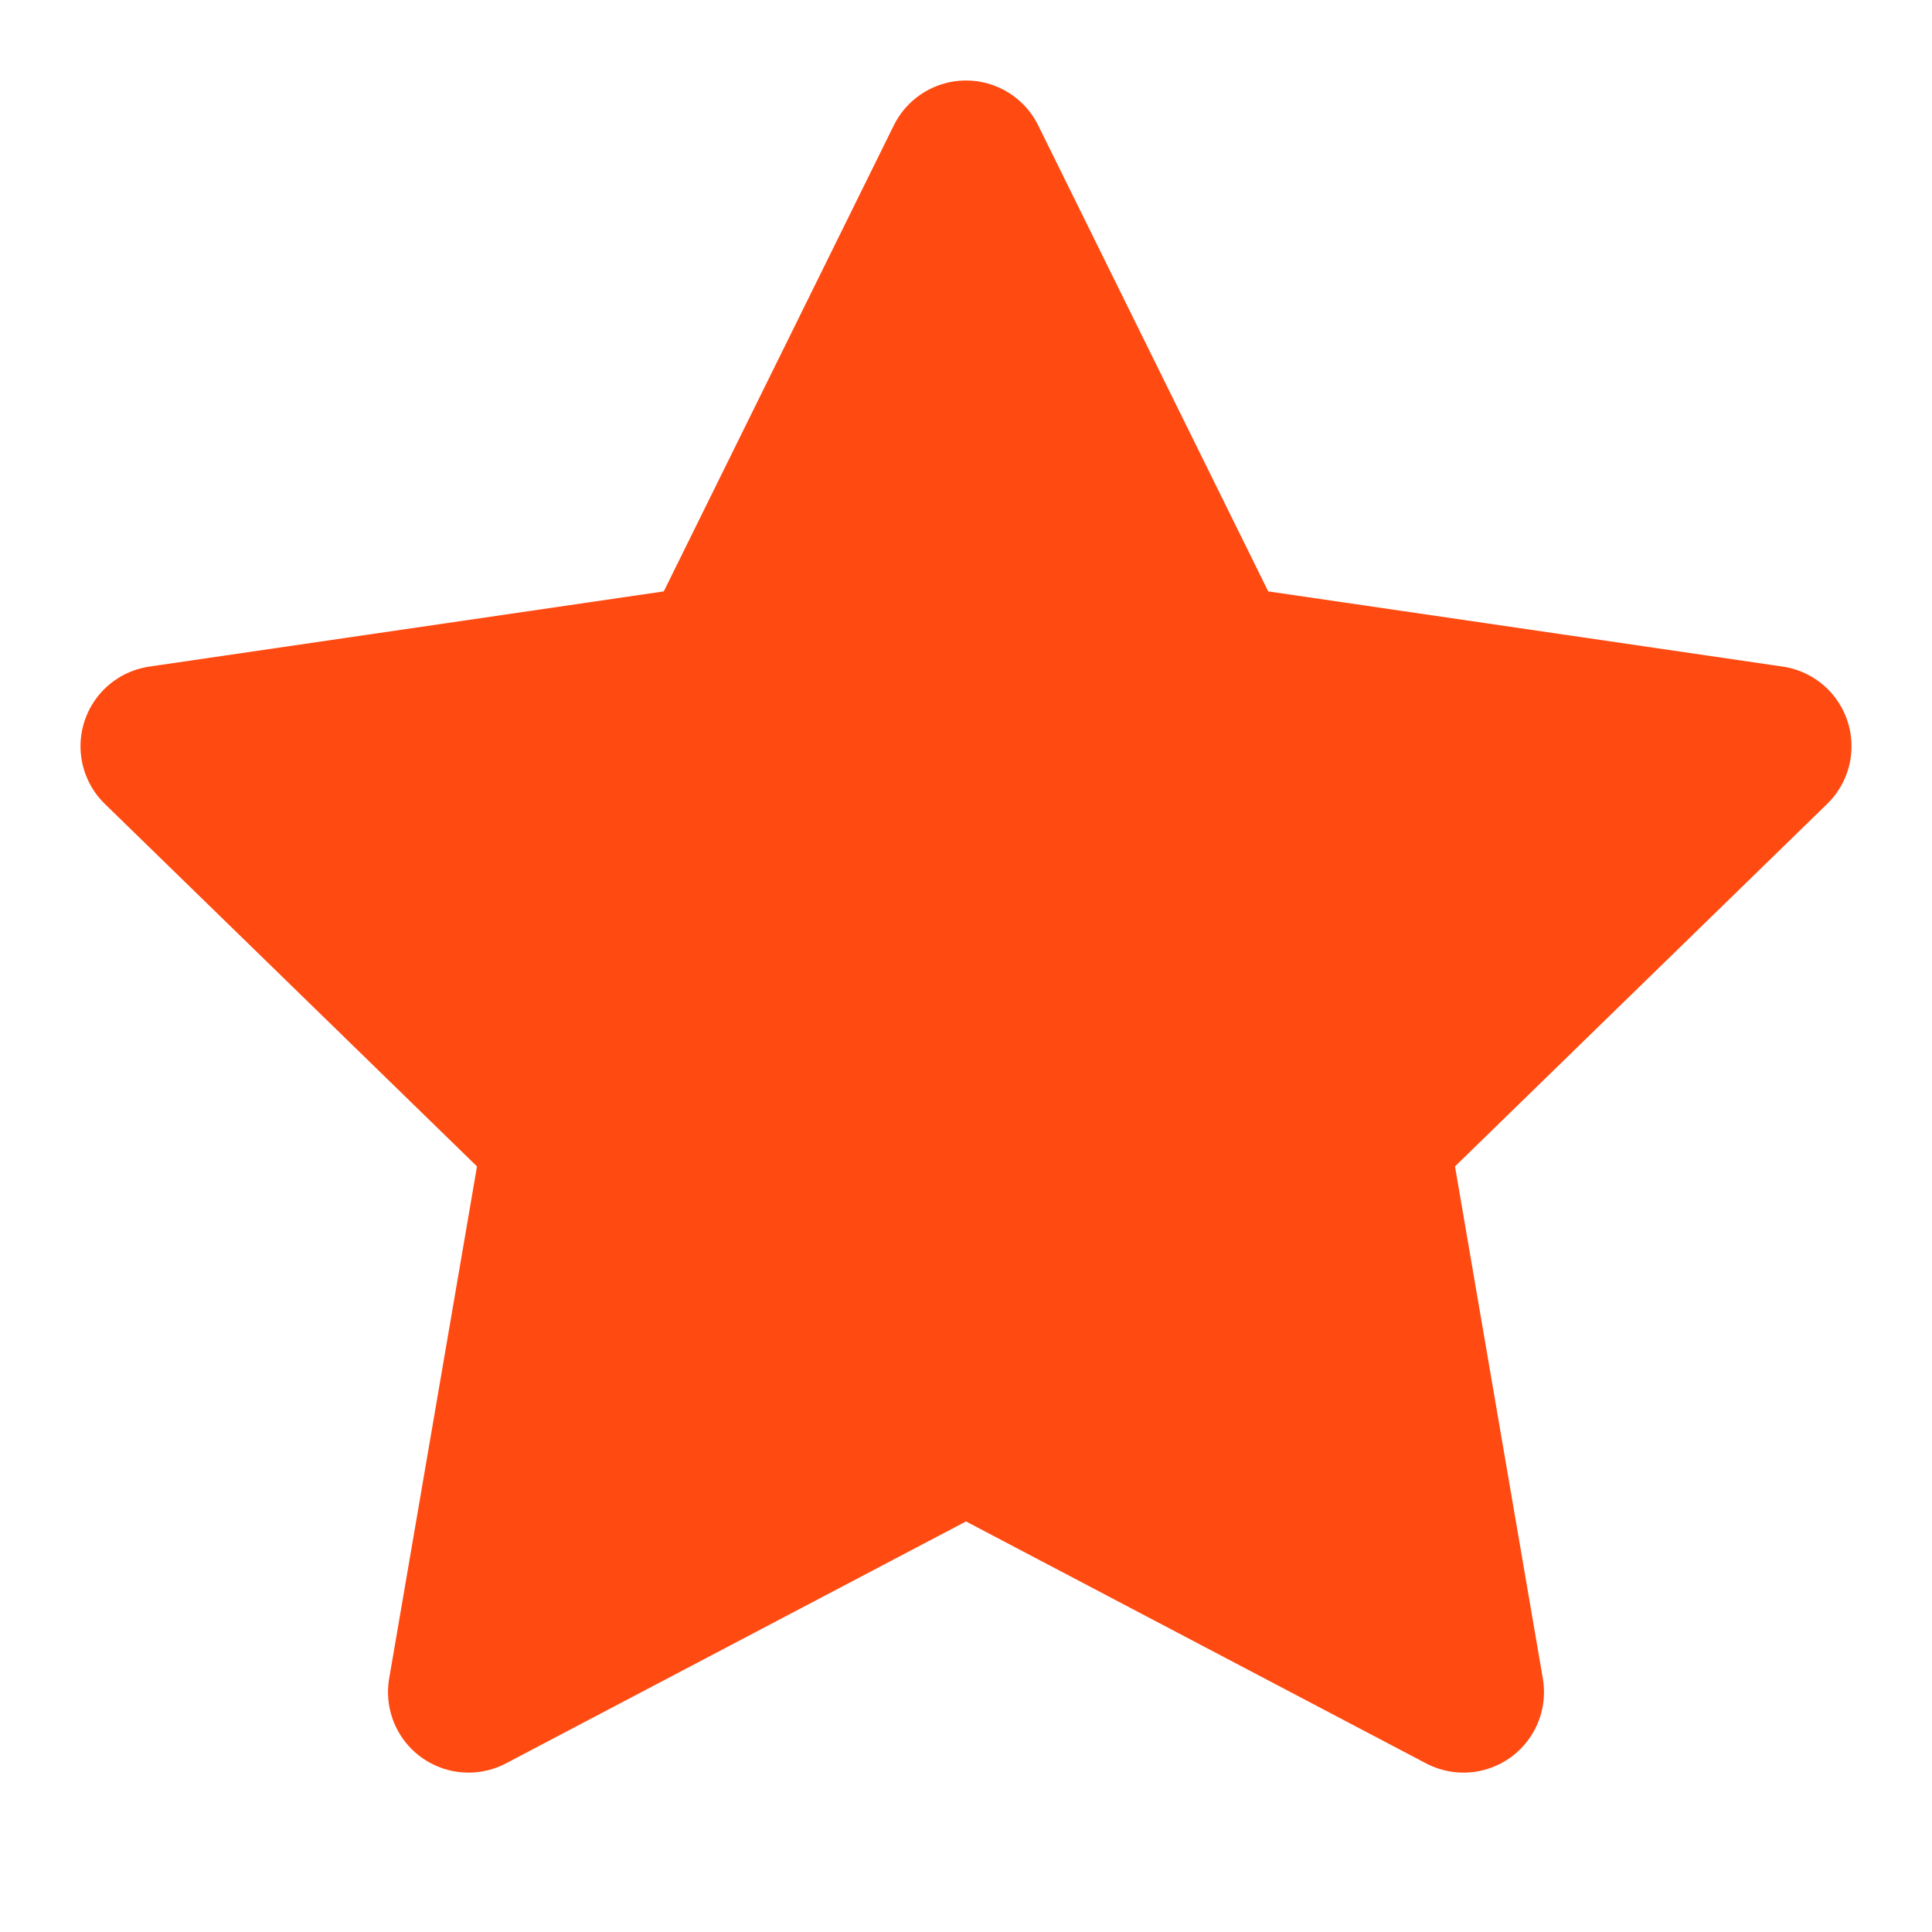
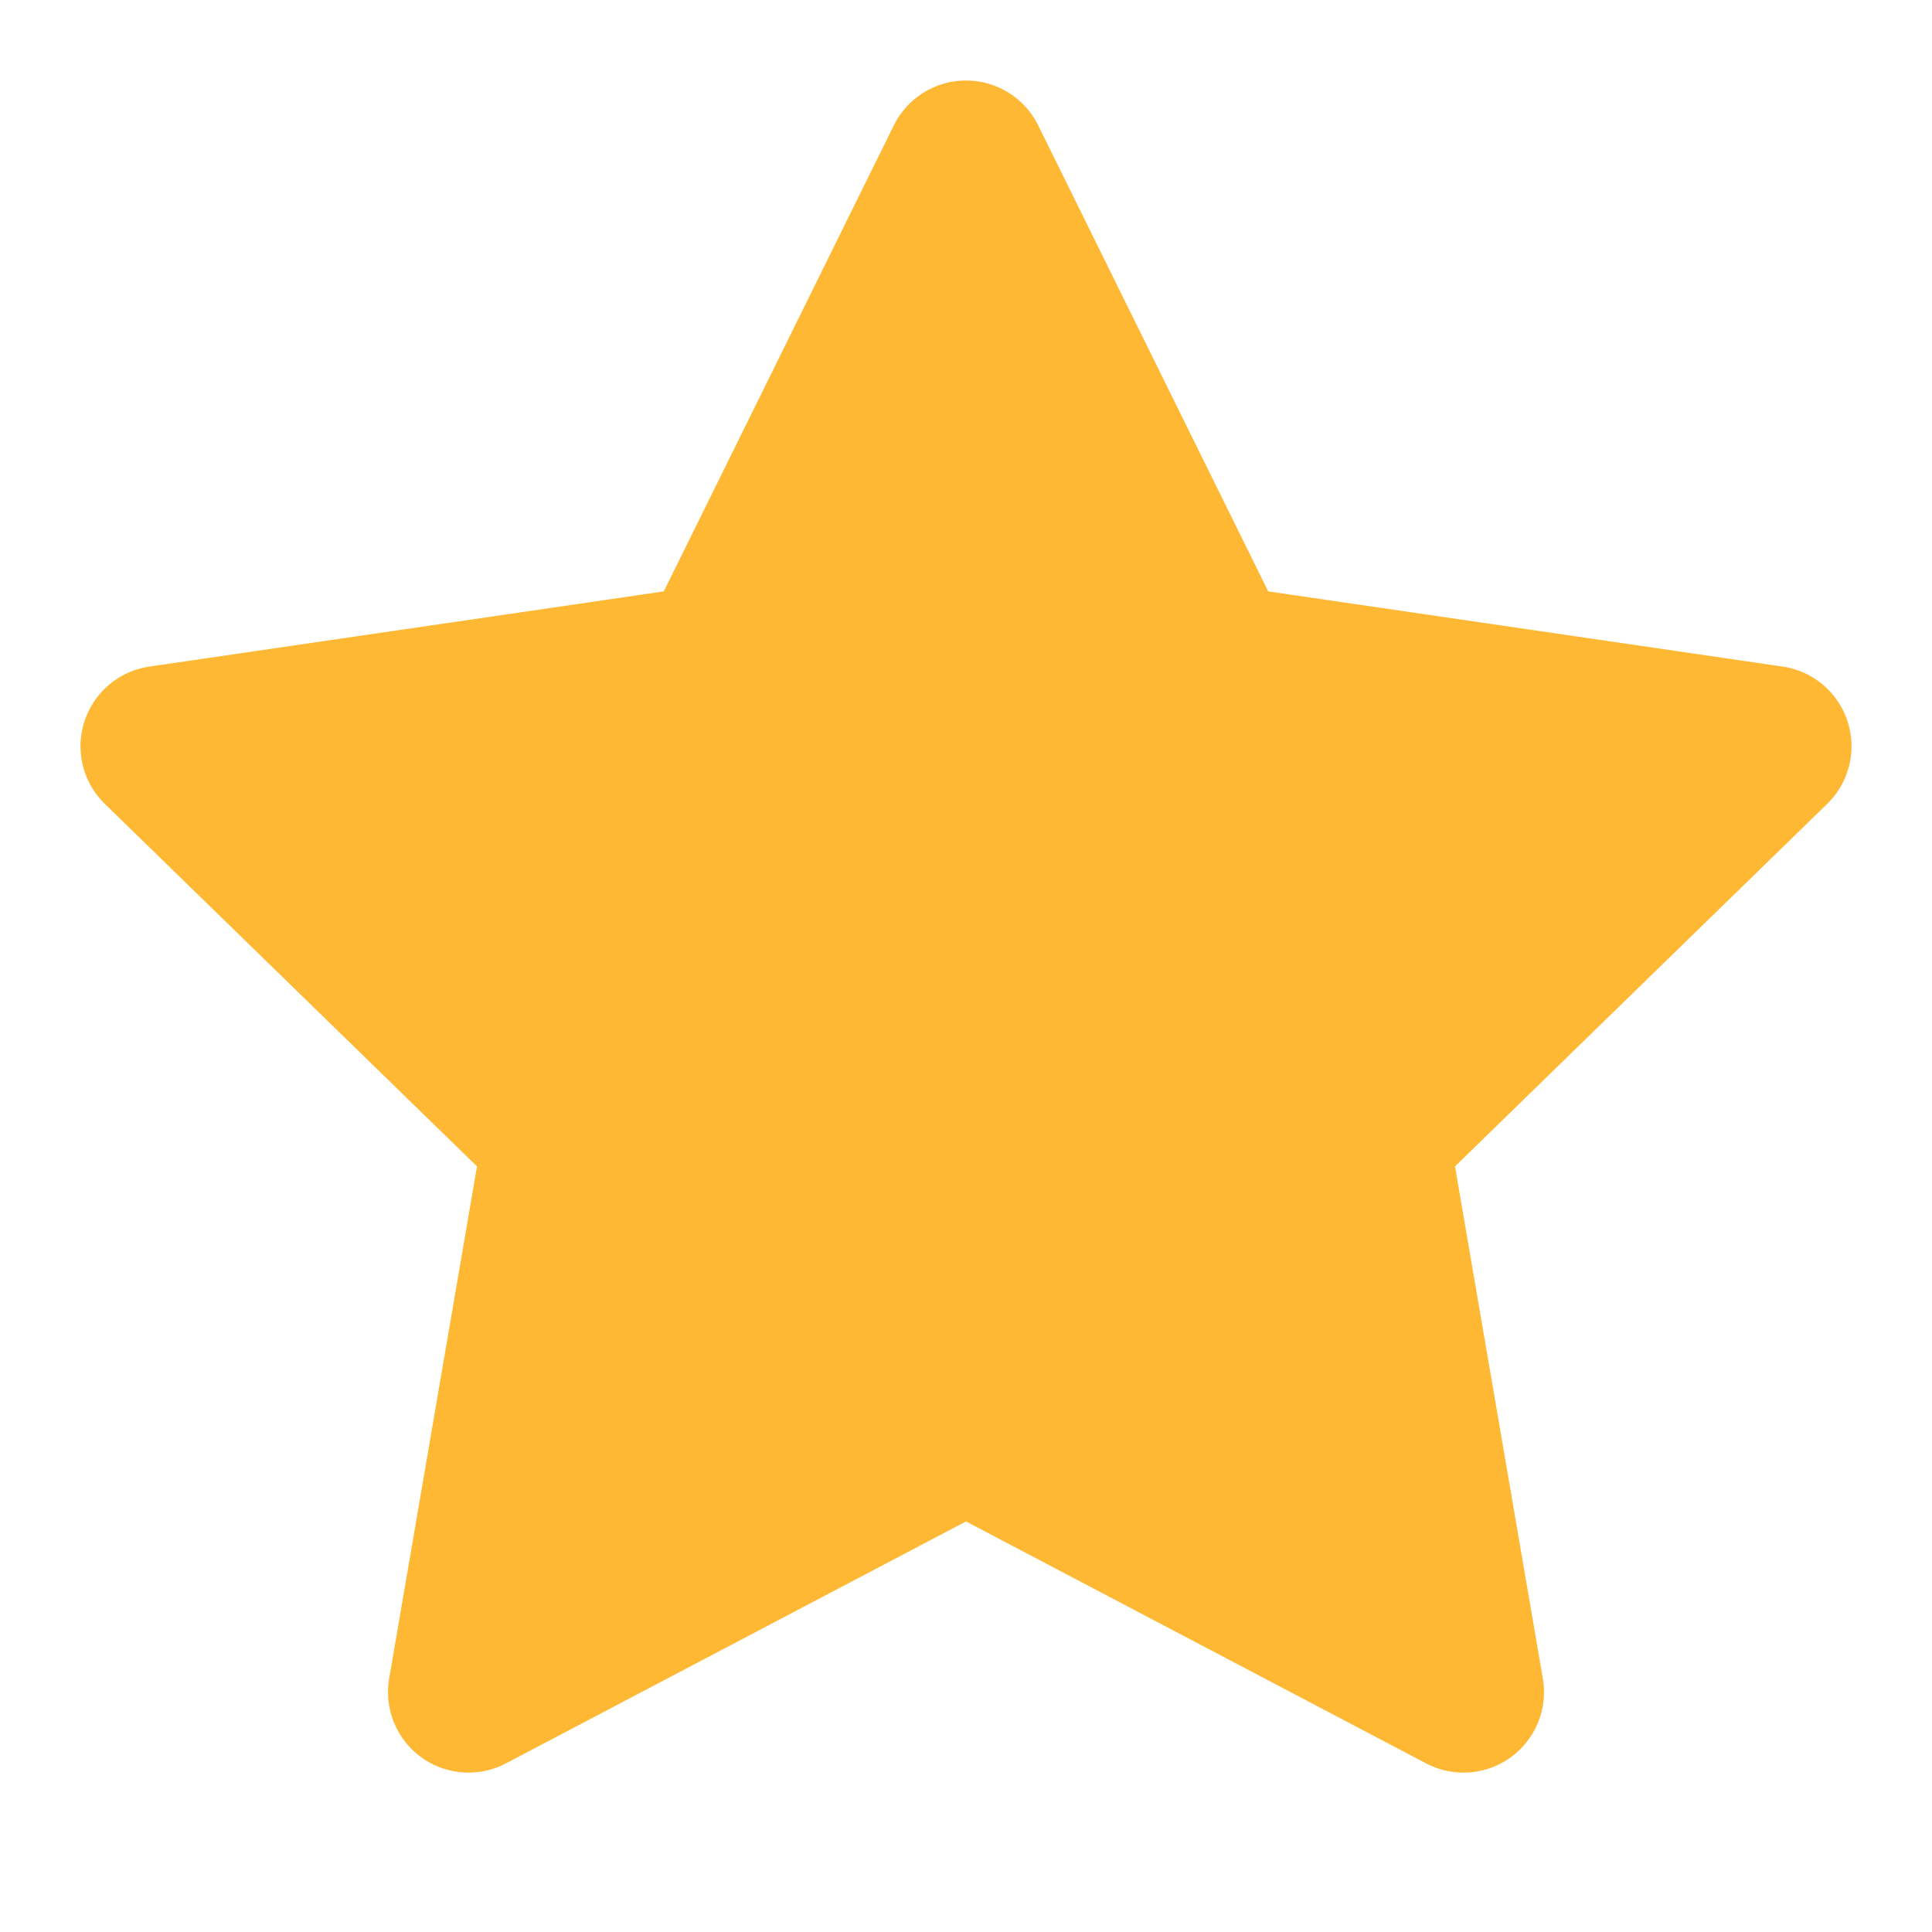
<svg xmlns="http://www.w3.org/2000/svg" width="24" height="24" viewBox="0 0 24 24" fill="none">
-   <path d="M12 2L15.09 8.26L22 9.27L17 14.14L18.18 21.02L12 17.77L5.82 21.02L7 14.14L2 9.27L8.91 8.26L12 2Z" fill="#FF4A11" stroke="#FF4A11" stroke-width="2" stroke-linecap="round" stroke-linejoin="round" />
+   <path d="M12 2L15.09 8.26L22 9.27L17 14.14L18.18 21.02L12 17.77L5.82 21.02L7 14.14L2 9.27L8.91 8.26L12 2Z" fill="#ffb833" stroke="#ffb833" stroke-width="2" stroke-linecap="round" stroke-linejoin="round" />
</svg>
